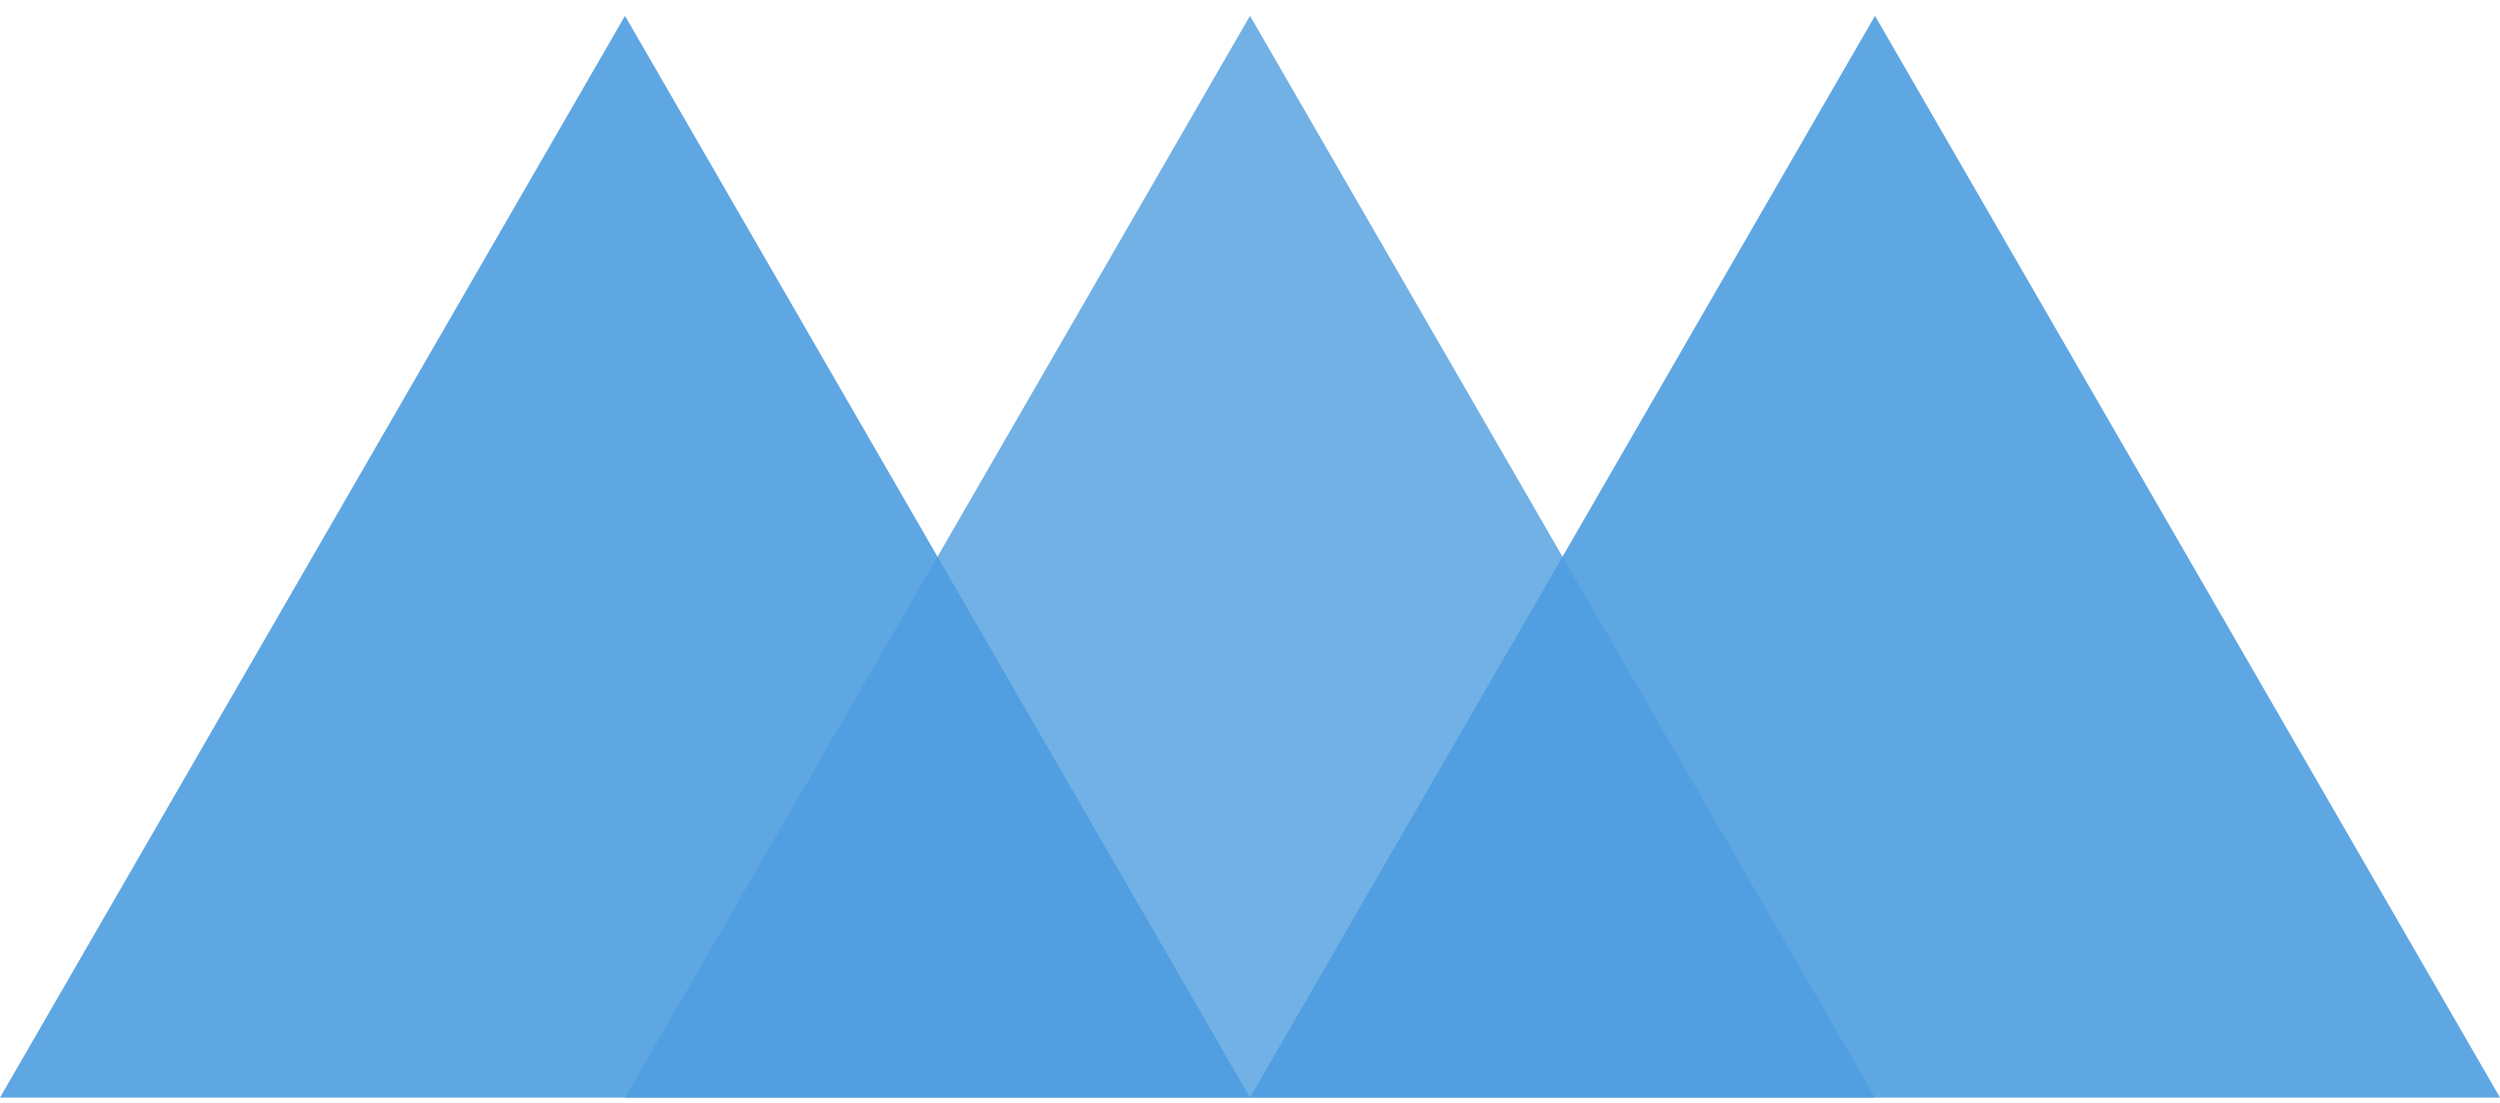
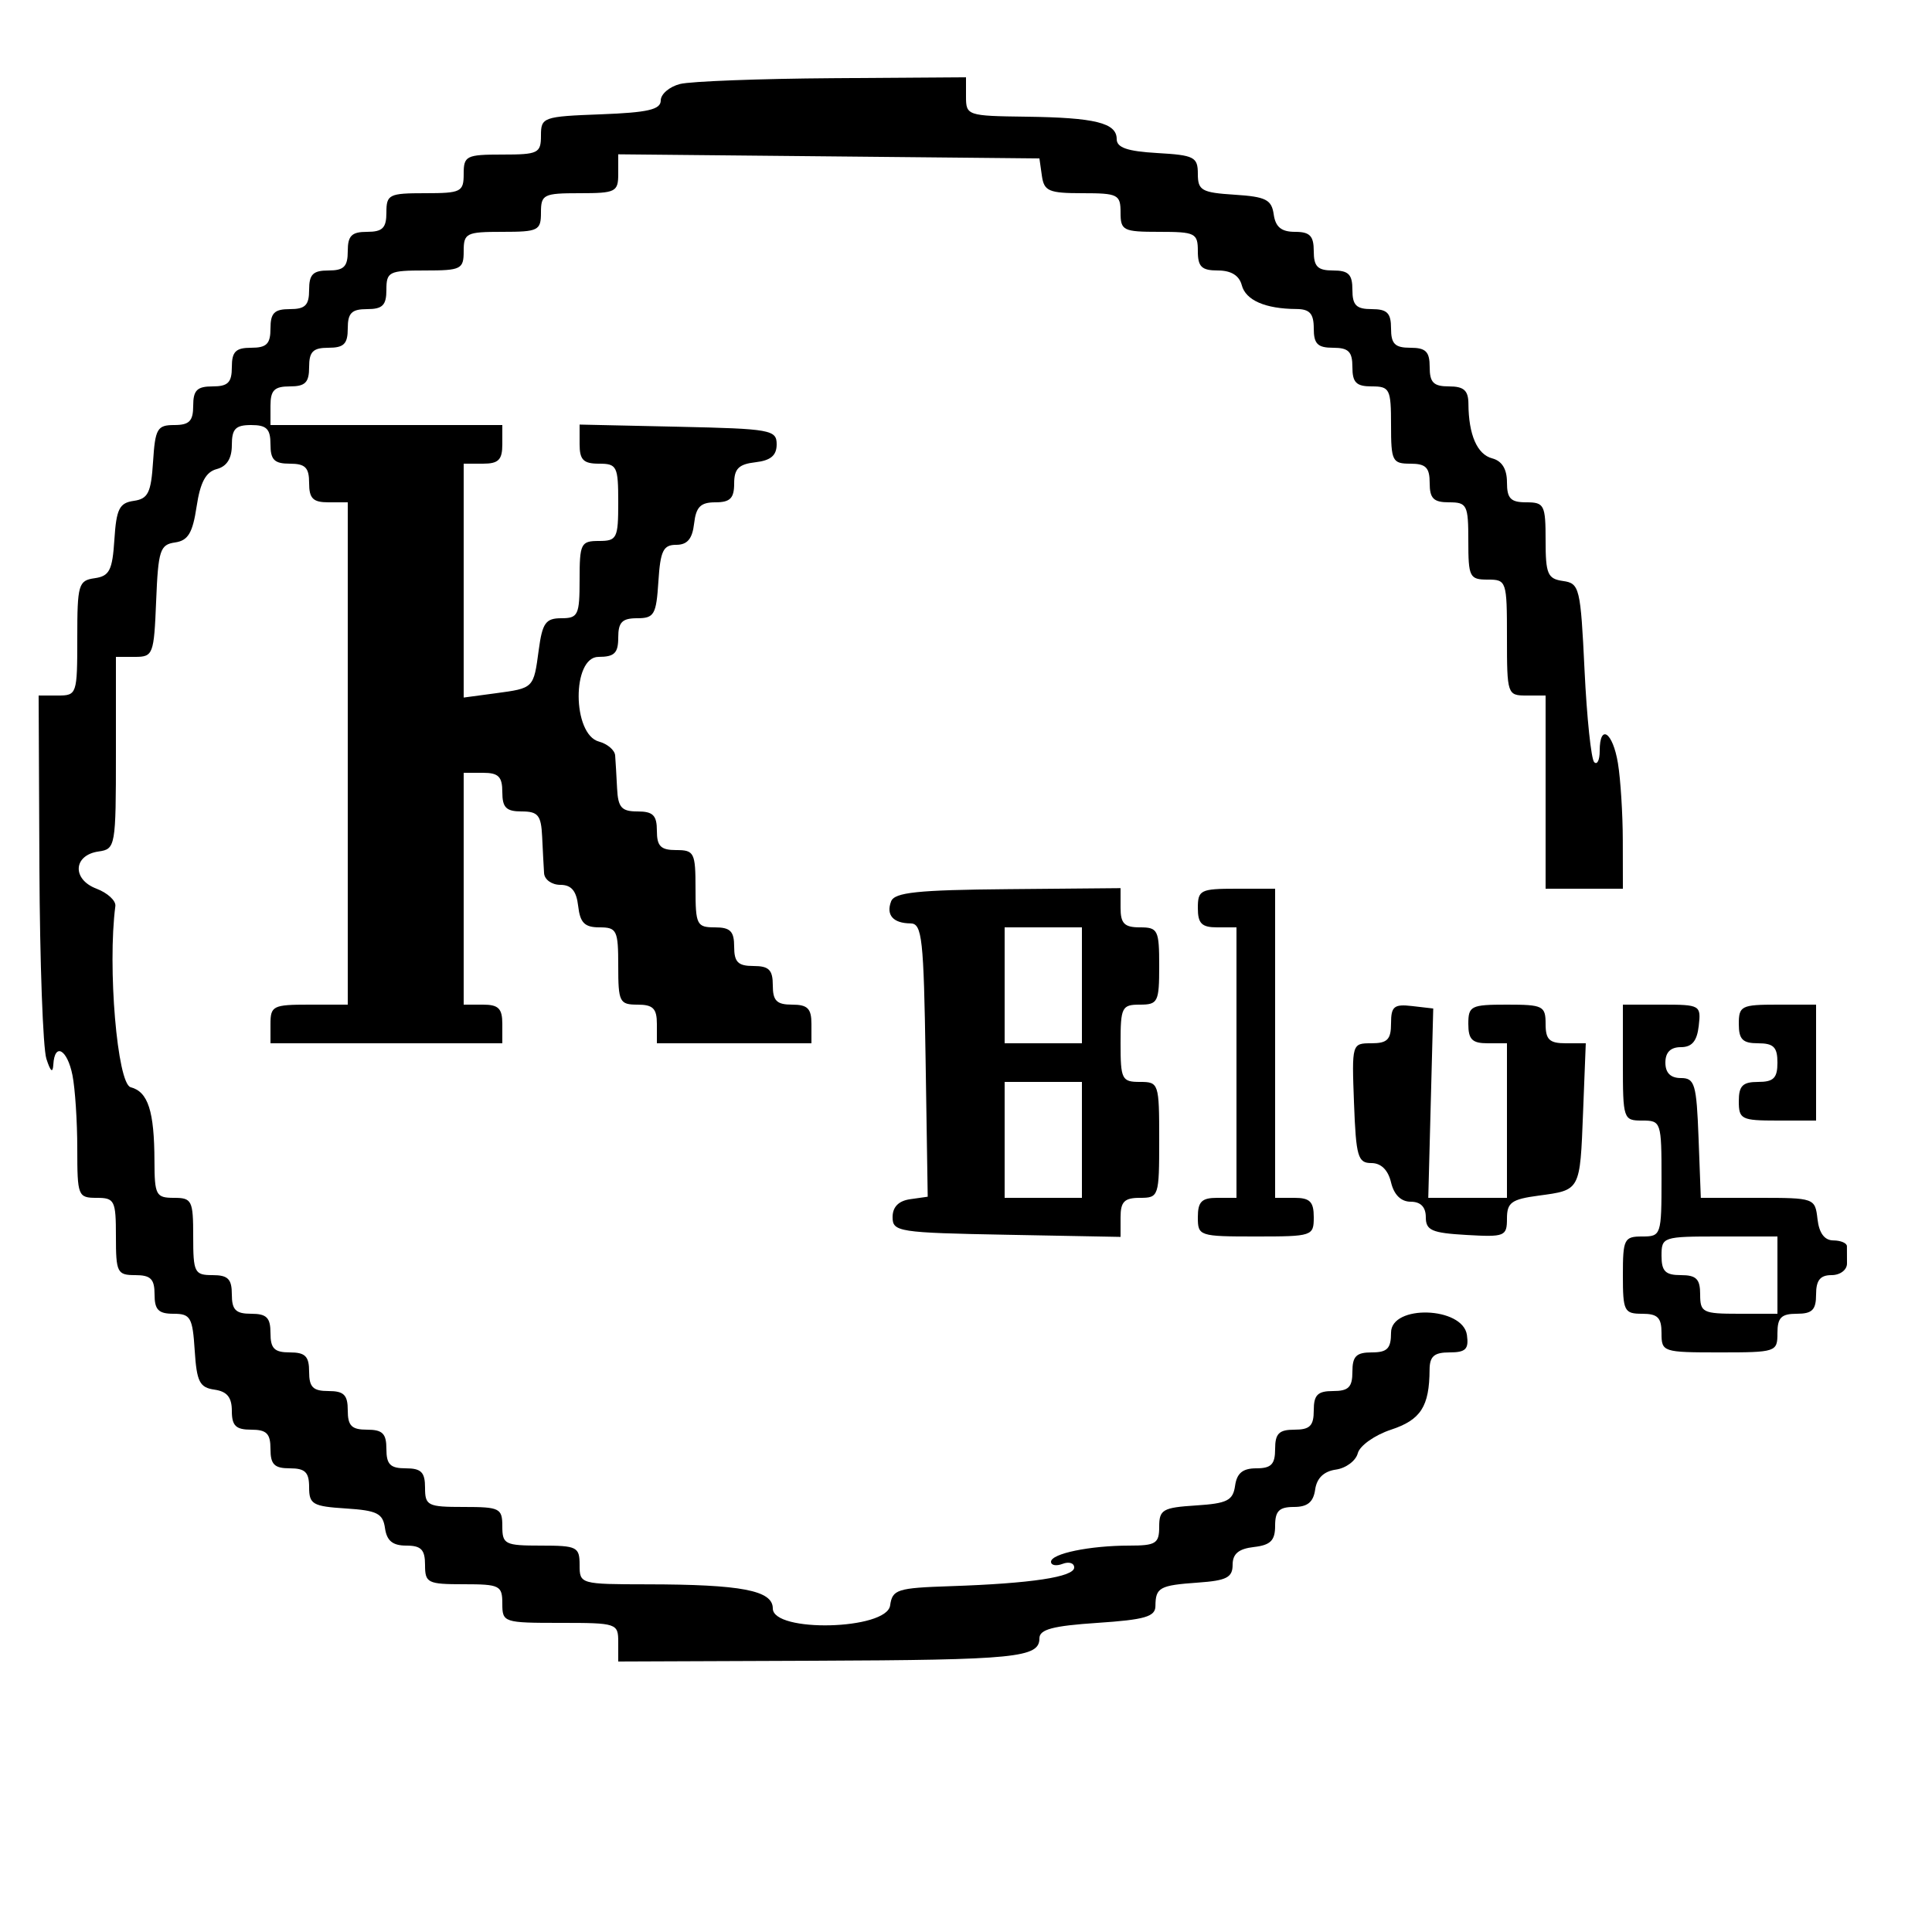
- <svg xmlns="http://www.w3.org/2000/svg" fill="none" viewBox="0 0 68 30">
-   <defs />
-   <path fill="#4D9DE0" d="M51 .43l17 29.424H34L51 .43zM17 .43l17 29.424H0L17 .43z" opacity=".9" />
-   <path fill="#4D9DE0" d="M34 .43l17 29.424H17L34 .43z" opacity=".8" />
+ <svg xmlns="http://www.w3.org/2000/svg" id="svg" version="1.1" width="400" height="400" viewBox="0, 0, 400,400">
+   <g id="svgg">
+     <path id="path0" d="M140.800 17.389 C 138.600 17.945,136.800 19.480,136.800 20.800 C 136.800 22.687,134.148 23.300,124.400 23.667 C 112.423 24.119,112.000 24.269,112.000 28.067 C 112.000 31.720,111.430 32.000,104.000 32.000 C 96.533 32.000,96.000 32.267,96.000 36.000 C 96.000 39.733,95.467 40.000,88.000 40.000 C 80.533 40.000,80.000 40.267,80.000 44.000 C 80.000 47.200,79.200 48.000,76.000 48.000 C 72.800 48.000,72.000 48.800,72.000 52.000 C 72.000 55.200,71.200 56.000,68.000 56.000 C 64.800 56.000,64.000 56.800,64.000 60.000 C 64.000 63.200,63.200 64.000,60.000 64.000 C 56.800 64.000,56.000 64.800,56.000 68.000 C 56.000 71.200,55.200 72.000,52.000 72.000 C 48.800 72.000,48.000 72.800,48.000 76.000 C 48.000 79.200,47.200 80.000,44.000 80.000 C 40.800 80.000,40.000 80.800,40.000 84.000 C 40.000 87.176,39.194 88.000,36.088 88.000 C 32.555 88.000,32.128 88.738,31.688 95.600 C 31.275 102.028,30.658 103.277,27.684 103.700 C 24.718 104.122,24.091 105.375,23.684 111.700 C 23.272 118.083,22.664 119.276,19.600 119.711 C 16.236 120.189,16.000 121.000,16.000 132.111 C 16.000 143.726,15.908 144.000,12.000 144.000 L 8.000 144.000 8.159 179.600 C 8.247 199.180,8.895 217.000,9.600 219.200 C 10.454 221.867,10.934 222.267,11.041 220.400 C 11.304 215.781,13.928 217.239,15.000 222.600 C 15.550 225.350,16.000 232.190,16.000 237.800 C 16.000 247.613,16.152 248.000,20.000 248.000 C 23.733 248.000,24.000 248.533,24.000 256.000 C 24.000 263.467,24.267 264.000,28.000 264.000 C 31.200 264.000,32.000 264.800,32.000 268.000 C 32.000 271.176,32.806 272.000,35.912 272.000 C 39.445 272.000,39.872 272.738,40.312 279.600 C 40.728 286.086,41.328 287.275,44.400 287.711 C 47.006 288.081,48.000 289.297,48.000 292.111 C 48.000 295.193,48.831 296.000,52.000 296.000 C 55.200 296.000,56.000 296.800,56.000 300.000 C 56.000 303.200,56.800 304.000,60.000 304.000 C 63.176 304.000,64.000 304.806,64.000 307.912 C 64.000 311.445,64.738 311.872,71.600 312.312 C 78.086 312.728,79.275 313.328,79.711 316.400 C 80.081 319.006,81.297 320.000,84.111 320.000 C 87.193 320.000,88.000 320.831,88.000 324.000 C 88.000 327.733,88.533 328.000,96.000 328.000 C 103.467 328.000,104.000 328.267,104.000 332.000 C 104.000 335.911,104.267 336.000,116.000 336.000 C 127.733 336.000,128.000 336.089,128.000 340.000 L 128.000 344.000 168.400 343.841 C 210.397 343.675,215.200 343.198,215.200 339.200 C 215.200 337.351,217.956 336.616,227.200 336.000 C 237.041 335.344,239.204 334.717,239.220 332.513 C 239.250 328.671,240.069 328.221,248.052 327.658 C 253.946 327.242,255.200 326.596,255.200 323.977 C 255.200 321.701,256.447 320.656,259.600 320.294 C 263.056 319.896,264.000 318.952,264.000 315.894 C 264.000 312.837,264.836 312.000,267.889 312.000 C 270.703 312.000,271.919 311.006,272.289 308.400 C 272.626 306.025,274.088 304.618,276.585 304.264 C 278.667 303.970,280.706 302.446,281.116 300.877 C 281.526 299.309,284.624 297.114,288.000 296.000 C 294.155 293.969,295.932 291.207,295.978 283.600 C 295.995 280.806,296.921 280.000,300.111 280.000 C 303.460 280.000,304.128 279.332,303.711 276.400 C 302.875 270.510,288.000 270.048,288.000 275.912 C 288.000 279.206,287.223 280.000,284.000 280.000 C 280.800 280.000,280.000 280.800,280.000 284.000 C 280.000 287.200,279.200 288.000,276.000 288.000 C 272.800 288.000,272.000 288.800,272.000 292.000 C 272.000 295.200,271.200 296.000,268.000 296.000 C 264.800 296.000,264.000 296.800,264.000 300.000 C 264.000 303.169,263.193 304.000,260.111 304.000 C 257.297 304.000,256.081 304.994,255.711 307.600 C 255.275 310.672,254.086 311.272,247.600 311.688 C 240.738 312.128,240.000 312.555,240.000 316.088 C 240.000 319.564,239.310 320.000,233.800 320.000 C 225.634 320.000,217.600 321.661,217.600 323.350 C 217.600 324.092,218.680 324.285,220.000 323.779 C 221.320 323.272,222.400 323.611,222.400 324.531 C 222.400 326.498,213.499 327.843,196.800 328.400 C 185.716 328.769,184.761 329.075,184.289 332.400 C 183.569 337.469,160.000 338.060,160.000 333.009 C 160.000 329.283,153.537 328.042,134.000 328.018 C 120.138 328.000,120.000 327.961,120.000 324.000 C 120.000 320.267,119.467 320.000,112.000 320.000 C 104.533 320.000,104.000 319.733,104.000 316.000 C 104.000 312.267,103.467 312.000,96.000 312.000 C 88.533 312.000,88.000 311.733,88.000 308.000 C 88.000 304.800,87.200 304.000,84.000 304.000 C 80.800 304.000,80.000 303.200,80.000 300.000 C 80.000 296.800,79.200 296.000,76.000 296.000 C 72.800 296.000,72.000 295.200,72.000 292.000 C 72.000 288.800,71.200 288.000,68.000 288.000 C 64.800 288.000,64.000 287.200,64.000 284.000 C 64.000 280.800,63.200 280.000,60.000 280.000 C 56.800 280.000,56.000 279.200,56.000 276.000 C 56.000 272.800,55.200 272.000,52.000 272.000 C 48.800 272.000,48.000 271.200,48.000 268.000 C 48.000 264.800,47.200 264.000,44.000 264.000 C 40.267 264.000,40.000 263.467,40.000 256.000 C 40.000 248.533,39.733 248.000,36.000 248.000 C 32.298 248.000,31.998 247.434,31.978 240.400 C 31.948 230.042,30.661 226.041,27.052 225.098 C 24.281 224.373,22.239 200.196,23.883 187.588 C 24.028 186.482,22.261 184.859,19.956 183.983 C 14.862 182.047,15.162 177.038,20.416 176.289 C 23.908 175.791,24.000 175.268,24.000 155.889 L 24.000 136.000 27.930 136.000 C 31.699 136.000,31.879 135.524,32.330 124.400 C 32.754 113.933,33.135 112.752,36.232 112.311 C 38.938 111.925,39.883 110.355,40.705 104.878 C 41.458 99.856,42.611 97.709,44.873 97.117 C 46.962 96.571,48.000 94.922,48.000 92.150 C 48.000 88.790,48.761 88.000,52.000 88.000 C 55.200 88.000,56.000 88.800,56.000 92.000 C 56.000 95.200,56.800 96.000,60.000 96.000 C 63.200 96.000,64.000 96.800,64.000 100.000 C 64.000 103.200,64.800 104.000,68.000 104.000 L 72.000 104.000 72.000 156.000 L 72.000 208.000 64.000 208.000 C 56.533 208.000,56.000 208.267,56.000 212.000 L 56.000 216.000 80.000 216.000 L 104.000 216.000 104.000 212.000 C 104.000 208.800,103.200 208.000,100.000 208.000 L 96.000 208.000 96.000 184.000 L 96.000 160.000 100.000 160.000 C 103.200 160.000,104.000 160.800,104.000 164.000 C 104.000 167.200,104.800 168.000,108.000 168.000 C 111.396 168.000,112.037 168.785,112.244 173.200 C 112.378 176.060,112.559 179.479,112.646 180.798 C 112.733 182.117,114.243 183.197,116.002 183.198 C 118.301 183.199,119.342 184.437,119.706 187.600 C 120.104 191.056,121.048 192.000,124.106 192.000 C 127.712 192.000,128.000 192.592,128.000 200.000 C 128.000 207.467,128.267 208.000,132.000 208.000 C 135.200 208.000,136.000 208.800,136.000 212.000 L 136.000 216.000 152.000 216.000 L 168.000 216.000 168.000 212.000 C 168.000 208.800,167.200 208.000,164.000 208.000 C 160.800 208.000,160.000 207.200,160.000 204.000 C 160.000 200.800,159.200 200.000,156.000 200.000 C 152.800 200.000,152.000 199.200,152.000 196.000 C 152.000 192.800,151.200 192.000,148.000 192.000 C 144.267 192.000,144.000 191.467,144.000 184.000 C 144.000 176.533,143.733 176.000,140.000 176.000 C 136.800 176.000,136.000 175.200,136.000 172.000 C 136.000 168.800,135.200 168.000,132.000 168.000 C 128.676 168.000,127.959 167.189,127.760 163.200 C 127.628 160.560,127.448 157.500,127.360 156.400 C 127.272 155.300,125.760 154.011,124.000 153.535 C 118.459 152.037,118.383 136.000,123.916 136.000 C 127.206 136.000,128.000 135.222,128.000 132.000 C 128.000 128.824,128.806 128.000,131.912 128.000 C 135.445 128.000,135.872 127.262,136.312 120.400 C 136.721 114.029,137.318 112.800,140.000 112.800 C 142.302 112.800,143.342 111.565,143.706 108.400 C 144.104 104.944,145.048 104.000,148.106 104.000 C 151.165 104.000,152.000 103.165,152.000 100.106 C 152.000 97.048,152.944 96.104,156.400 95.706 C 159.565 95.342,160.800 94.302,160.800 92.000 C 160.800 88.991,159.584 88.773,140.400 88.352 L 120.000 87.904 120.000 91.952 C 120.000 95.203,120.787 96.000,124.000 96.000 C 127.733 96.000,128.000 96.533,128.000 104.000 C 128.000 111.467,127.733 112.000,124.000 112.000 C 120.267 112.000,120.000 112.533,120.000 120.000 C 120.000 127.348,119.691 128.000,116.211 128.000 C 112.987 128.000,112.291 128.975,111.545 134.532 C 110.470 142.549,110.549 142.470,102.532 143.545 L 96.000 144.421 96.000 120.211 L 96.000 96.000 100.000 96.000 C 103.200 96.000,104.000 95.200,104.000 92.000 L 104.000 88.000 80.000 88.000 L 56.000 88.000 56.000 84.000 C 56.000 80.800,56.800 80.000,60.000 80.000 C 63.200 80.000,64.000 79.200,64.000 76.000 C 64.000 72.800,64.800 72.000,68.000 72.000 C 71.200 72.000,72.000 71.200,72.000 68.000 C 72.000 64.800,72.800 64.000,76.000 64.000 C 79.200 64.000,80.000 63.200,80.000 60.000 C 80.000 56.267,80.533 56.000,88.000 56.000 C 95.467 56.000,96.000 55.733,96.000 52.000 C 96.000 48.267,96.533 48.000,104.000 48.000 C 111.467 48.000,112.000 47.733,112.000 44.000 C 112.000 40.267,112.533 40.000,120.000 40.000 C 127.480 40.000,128.000 39.738,128.000 35.974 L 128.000 31.949 171.600 32.374 L 215.200 32.800 215.711 36.400 C 216.163 39.577,217.149 40.000,224.111 40.000 C 231.459 40.000,232.000 40.274,232.000 44.000 C 232.000 47.733,232.533 48.000,240.000 48.000 C 247.467 48.000,248.000 48.267,248.000 52.000 C 248.000 55.239,248.790 56.000,252.150 56.000 C 254.887 56.000,256.571 57.039,257.098 59.052 C 257.913 62.169,261.974 63.939,268.400 63.978 C 271.168 63.995,272.000 64.925,272.000 68.000 C 272.000 71.200,272.800 72.000,276.000 72.000 C 279.200 72.000,280.000 72.800,280.000 76.000 C 280.000 79.200,280.800 80.000,284.000 80.000 C 287.733 80.000,288.000 80.533,288.000 88.000 C 288.000 95.467,288.267 96.000,292.000 96.000 C 295.200 96.000,296.000 96.800,296.000 100.000 C 296.000 103.200,296.800 104.000,300.000 104.000 C 303.733 104.000,304.000 104.533,304.000 112.000 C 304.000 119.467,304.267 120.000,308.000 120.000 C 311.911 120.000,312.000 120.267,312.000 132.000 C 312.000 143.733,312.089 144.000,316.000 144.000 L 320.000 144.000 320.000 164.000 L 320.000 184.000 328.000 184.000 L 336.000 184.000 335.982 174.000 C 335.973 168.500,335.518 161.300,334.973 158.000 C 333.908 151.559,331.200 149.741,331.200 155.467 C 331.200 157.373,330.687 158.421,330.061 157.794 C 329.434 157.167,328.534 148.587,328.061 138.727 C 327.241 121.656,327.028 120.776,323.600 120.289 C 320.423 119.837,320.000 118.851,320.000 111.889 C 320.000 104.541,319.726 104.000,316.000 104.000 C 312.761 104.000,312.000 103.210,312.000 99.850 C 312.000 97.113,310.961 95.429,308.948 94.902 C 305.831 94.087,304.061 90.026,304.022 83.600 C 304.005 80.832,303.075 80.000,300.000 80.000 C 296.800 80.000,296.000 79.200,296.000 76.000 C 296.000 72.800,295.200 72.000,292.000 72.000 C 288.800 72.000,288.000 71.200,288.000 68.000 C 288.000 64.800,287.200 64.000,284.000 64.000 C 280.800 64.000,280.000 63.200,280.000 60.000 C 280.000 56.800,279.200 56.000,276.000 56.000 C 272.800 56.000,272.000 55.200,272.000 52.000 C 272.000 48.831,271.193 48.000,268.111 48.000 C 265.297 48.000,264.081 47.006,263.711 44.400 C 263.275 41.328,262.086 40.728,255.600 40.312 C 248.787 39.875,248.000 39.428,248.000 35.996 C 248.000 32.505,247.258 32.125,239.600 31.684 C 233.415 31.328,231.200 30.567,231.200 28.800 C 231.200 25.445,226.740 24.344,212.400 24.159 C 200.283 24.004,200.000 23.909,200.000 20.000 L 200.000 16.000 172.400 16.189 C 157.220 16.293,143.000 16.833,140.800 17.389 M184.495 186.618 C 183.411 189.442,184.918 191.152,188.513 191.180 C 190.910 191.198,191.247 194.249,191.636 219.484 L 192.073 247.768 188.436 248.284 C 186.039 248.624,184.800 249.890,184.800 252.000 C 184.800 255.035,186.014 255.223,208.400 255.643 L 232.000 256.086 232.000 252.043 C 232.000 248.797,232.789 248.000,236.000 248.000 C 239.911 248.000,240.000 247.733,240.000 236.000 C 240.000 224.267,239.911 224.000,236.000 224.000 C 232.267 224.000,232.000 223.467,232.000 216.000 C 232.000 208.533,232.267 208.000,236.000 208.000 C 239.733 208.000,240.000 207.467,240.000 200.000 C 240.000 192.533,239.733 192.000,236.000 192.000 C 232.784 192.000,232.000 191.204,232.000 187.941 L 232.000 183.882 208.692 184.090 C 189.947 184.258,185.211 184.753,184.495 186.618 M248.000 188.000 C 248.000 191.200,248.800 192.000,252.000 192.000 L 256.000 192.000 256.000 220.000 L 256.000 248.000 252.000 248.000 C 248.800 248.000,248.000 248.800,248.000 252.000 C 248.000 255.911,248.267 256.000,260.000 256.000 C 271.733 256.000,272.000 255.911,272.000 252.000 C 272.000 248.800,271.200 248.000,268.000 248.000 L 264.000 248.000 264.000 216.000 L 264.000 184.000 256.000 184.000 C 248.533 184.000,248.000 184.267,248.000 188.000 M224.000 204.000 L 224.000 216.000 216.000 216.000 L 208.000 216.000 208.000 204.000 L 208.000 192.000 216.000 192.000 L 224.000 192.000 224.000 204.000 M288.000 211.894 C 288.000 215.225,287.233 216.000,283.933 216.000 C 279.886 216.000,279.868 216.063,280.333 228.400 C 280.750 239.473,281.134 240.800,283.924 240.800 C 285.935 240.800,287.387 242.225,288.000 244.800 C 288.613 247.373,290.066 248.801,292.074 248.802 C 294.127 248.804,295.196 249.899,295.198 252.002 C 295.200 254.731,296.431 255.271,303.600 255.684 C 311.553 256.141,312.000 255.961,312.000 252.294 C 312.000 248.973,312.930 248.297,318.532 247.545 C 327.240 246.377,327.119 246.604,327.759 230.269 L 328.318 216.000 324.159 216.000 C 320.789 216.000,320.000 215.241,320.000 212.000 C 320.000 208.267,319.467 208.000,312.000 208.000 C 304.533 208.000,304.000 208.267,304.000 212.000 C 304.000 215.200,304.800 216.000,308.000 216.000 L 312.000 216.000 312.000 232.000 L 312.000 248.000 303.855 248.000 L 295.709 248.000 296.223 228.400 L 296.737 208.800 292.369 208.294 C 288.614 207.859,288.000 208.364,288.000 211.894 M336.000 220.000 C 336.000 231.733,336.089 232.000,340.000 232.000 C 343.911 232.000,344.000 232.267,344.000 244.000 C 344.000 255.733,343.911 256.000,340.000 256.000 C 336.267 256.000,336.000 256.533,336.000 264.000 C 336.000 271.467,336.267 272.000,340.000 272.000 C 343.200 272.000,344.000 272.800,344.000 276.000 C 344.000 279.911,344.267 280.000,356.000 280.000 C 367.733 280.000,368.000 279.911,368.000 276.000 C 368.000 272.800,368.800 272.000,372.000 272.000 C 375.200 272.000,376.000 271.200,376.000 268.000 C 376.000 265.067,376.853 264.000,379.200 264.000 C 380.978 264.000,382.400 262.933,382.400 261.600 C 382.400 260.280,382.394 258.668,382.386 258.017 C 382.379 257.366,381.119 256.826,379.586 256.817 C 377.741 256.806,376.629 255.313,376.294 252.400 C 375.792 248.043,375.673 248.000,363.961 248.000 L 352.135 248.000 351.667 235.600 C 351.246 224.423,350.884 223.200,348.000 223.198 C 345.869 223.196,344.800 222.128,344.800 220.000 C 344.800 217.872,345.869 216.804,348.000 216.802 C 350.301 216.801,351.342 215.564,351.706 212.400 C 352.200 208.112,352.006 208.000,344.106 208.000 L 336.000 208.000 336.000 220.000 M360.000 212.000 C 360.000 215.200,360.800 216.000,364.000 216.000 C 367.200 216.000,368.000 216.800,368.000 220.000 C 368.000 223.200,367.200 224.000,364.000 224.000 C 360.800 224.000,360.000 224.800,360.000 228.000 C 360.000 231.733,360.533 232.000,368.000 232.000 L 376.000 232.000 376.000 220.000 L 376.000 208.000 368.000 208.000 C 360.533 208.000,360.000 208.267,360.000 212.000 M224.000 236.000 L 224.000 248.000 216.000 248.000 L 208.000 248.000 208.000 236.000 L 208.000 224.000 216.000 224.000 L 224.000 224.000 224.000 236.000 M368.000 264.000 L 368.000 272.000 360.000 272.000 C 352.533 272.000,352.000 271.733,352.000 268.000 C 352.000 264.800,351.200 264.000,348.000 264.000 C 344.800 264.000,344.000 263.200,344.000 260.000 C 344.000 256.089,344.267 256.000,356.000 256.000 L 368.000 256.000 368.000 264.000 " stroke="none" fill="#000000" fill-rule="evenodd" />
+   </g>
</svg>
